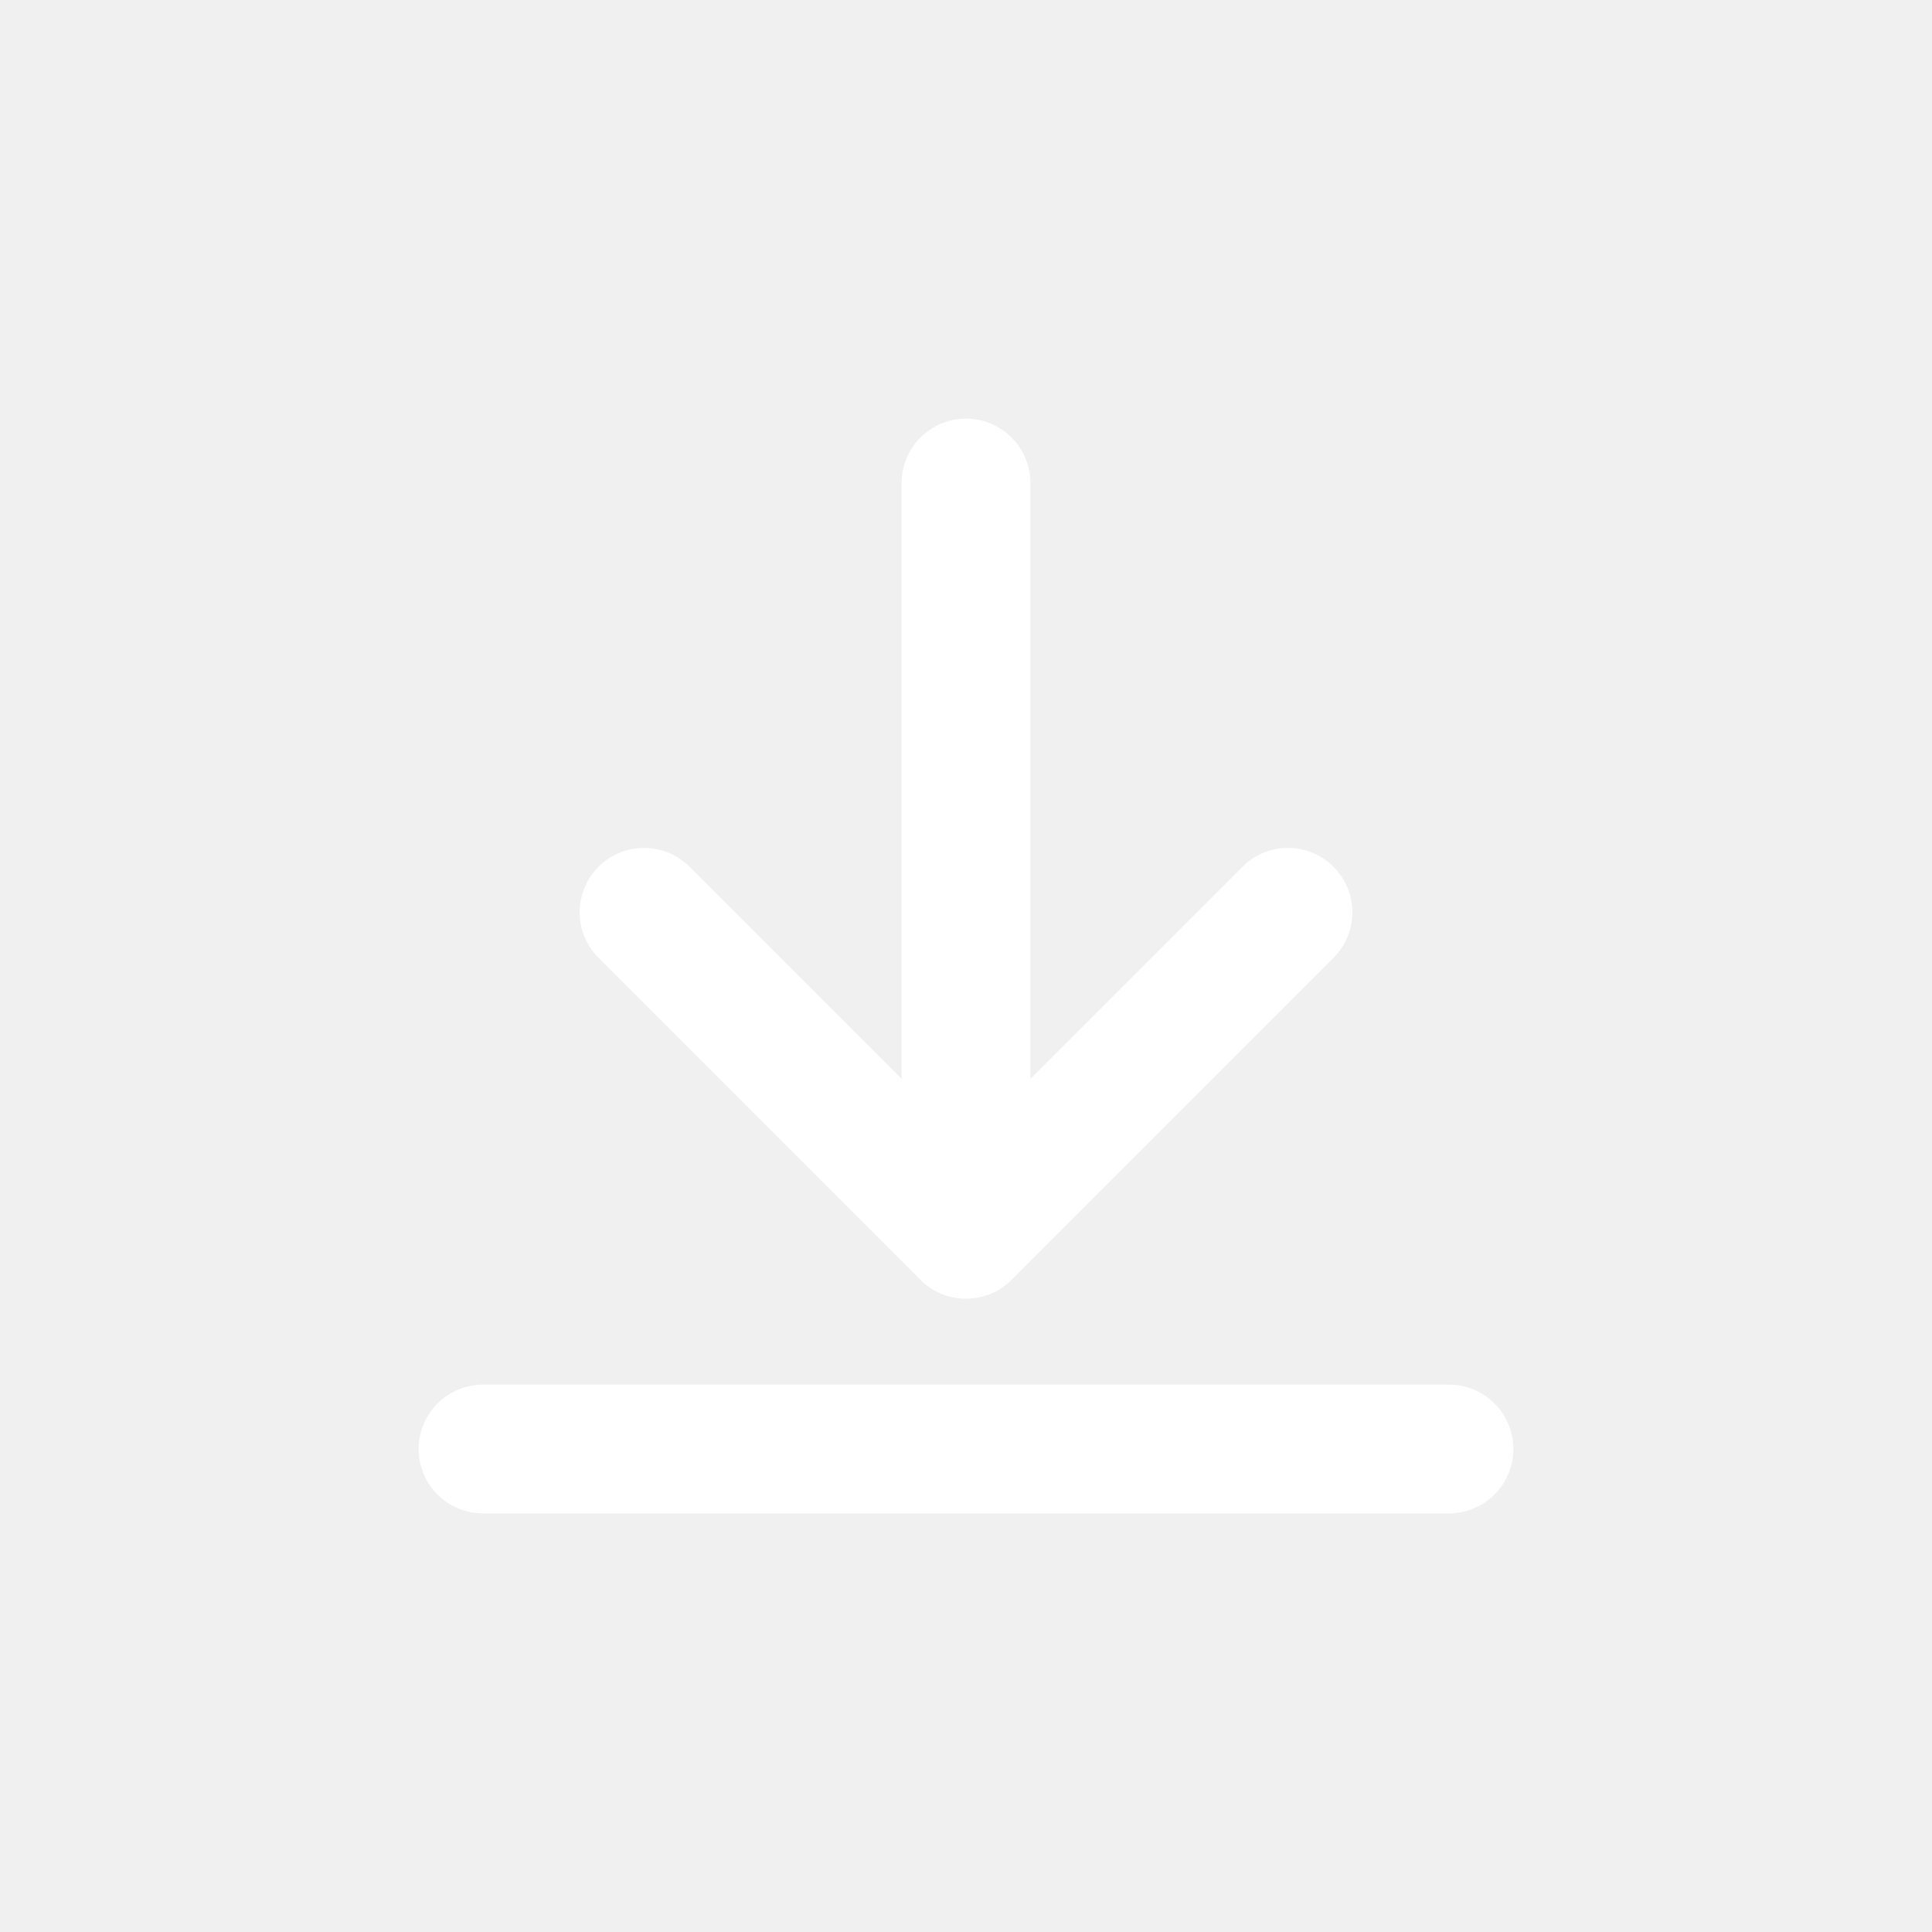
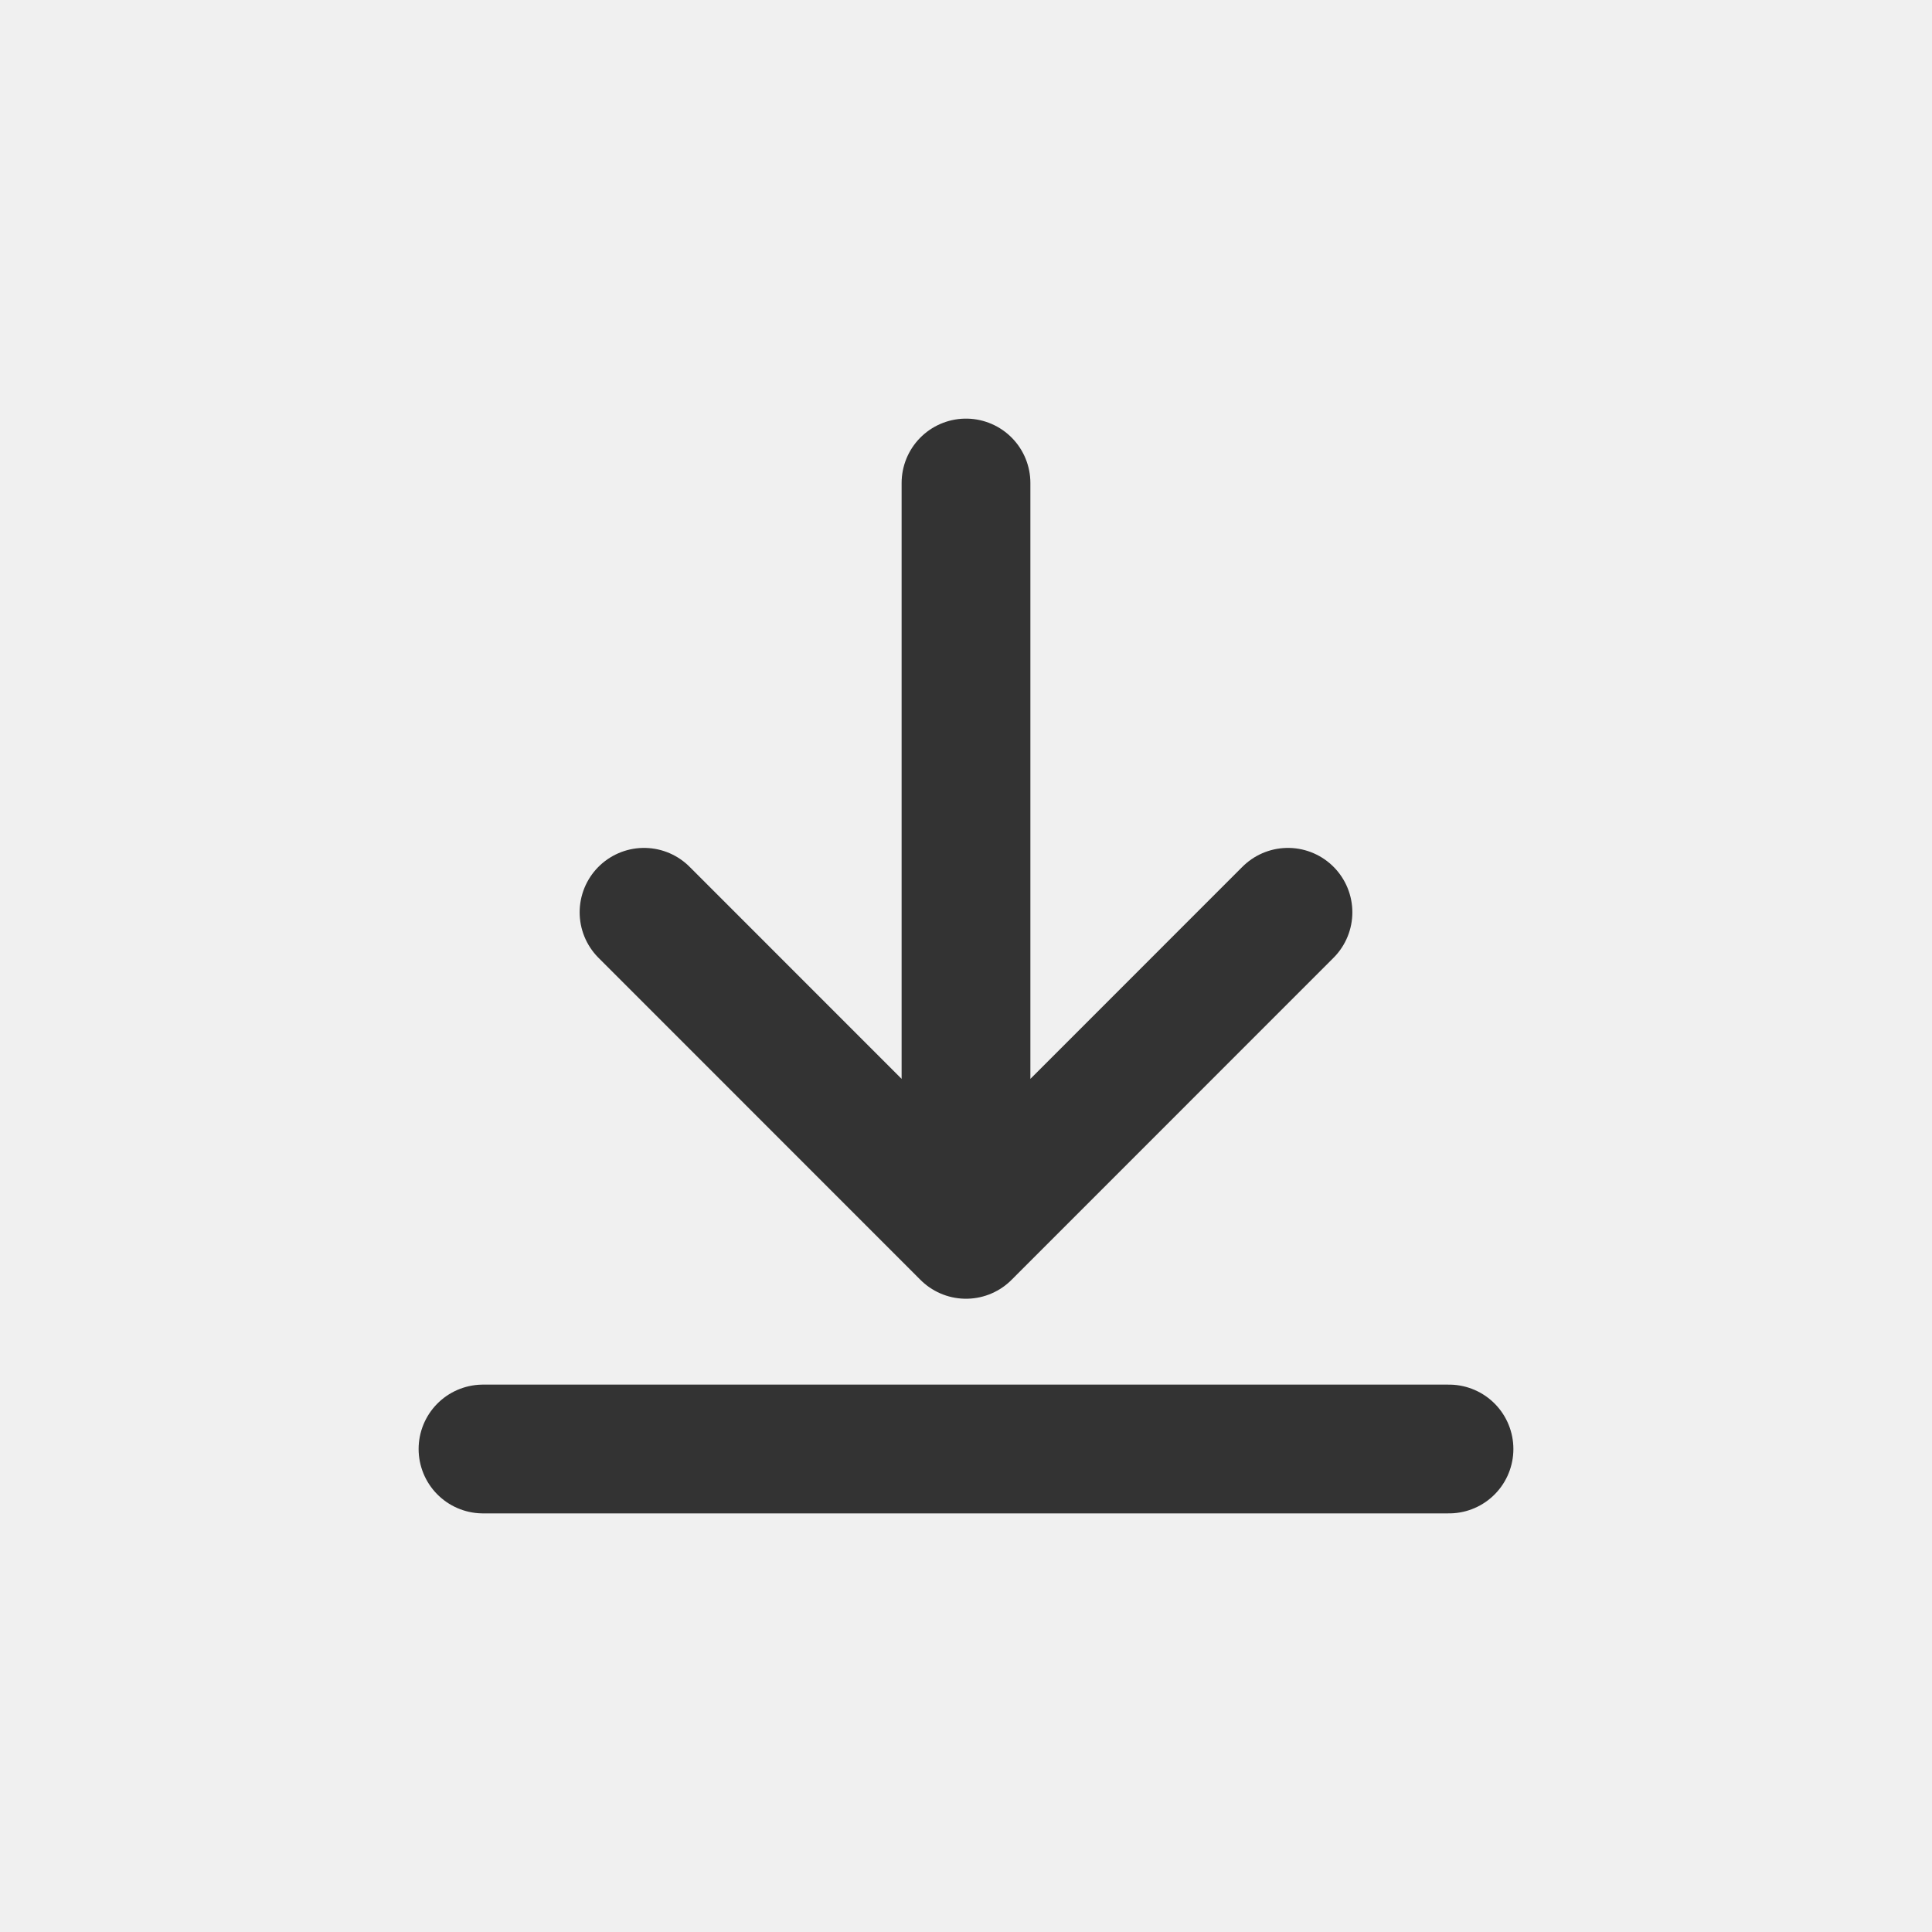
<svg xmlns="http://www.w3.org/2000/svg" width="20" height="20" viewBox="0 0 20 20" fill="none">
-   <path d="M15 15H5M13.333 9.444L10 12.778M10 12.778L6.667 9.444M10 12.778V5" stroke="white" stroke-width="1.333" stroke-linecap="round" stroke-linejoin="round" />
+   <path d="M15 15H5M13.333 9.444L10 12.778M10 12.778L6.667 9.444M10 12.778V5" stroke="#333333" stroke-width="1.333" stroke-linecap="round" stroke-linejoin="round" />
</svg>
